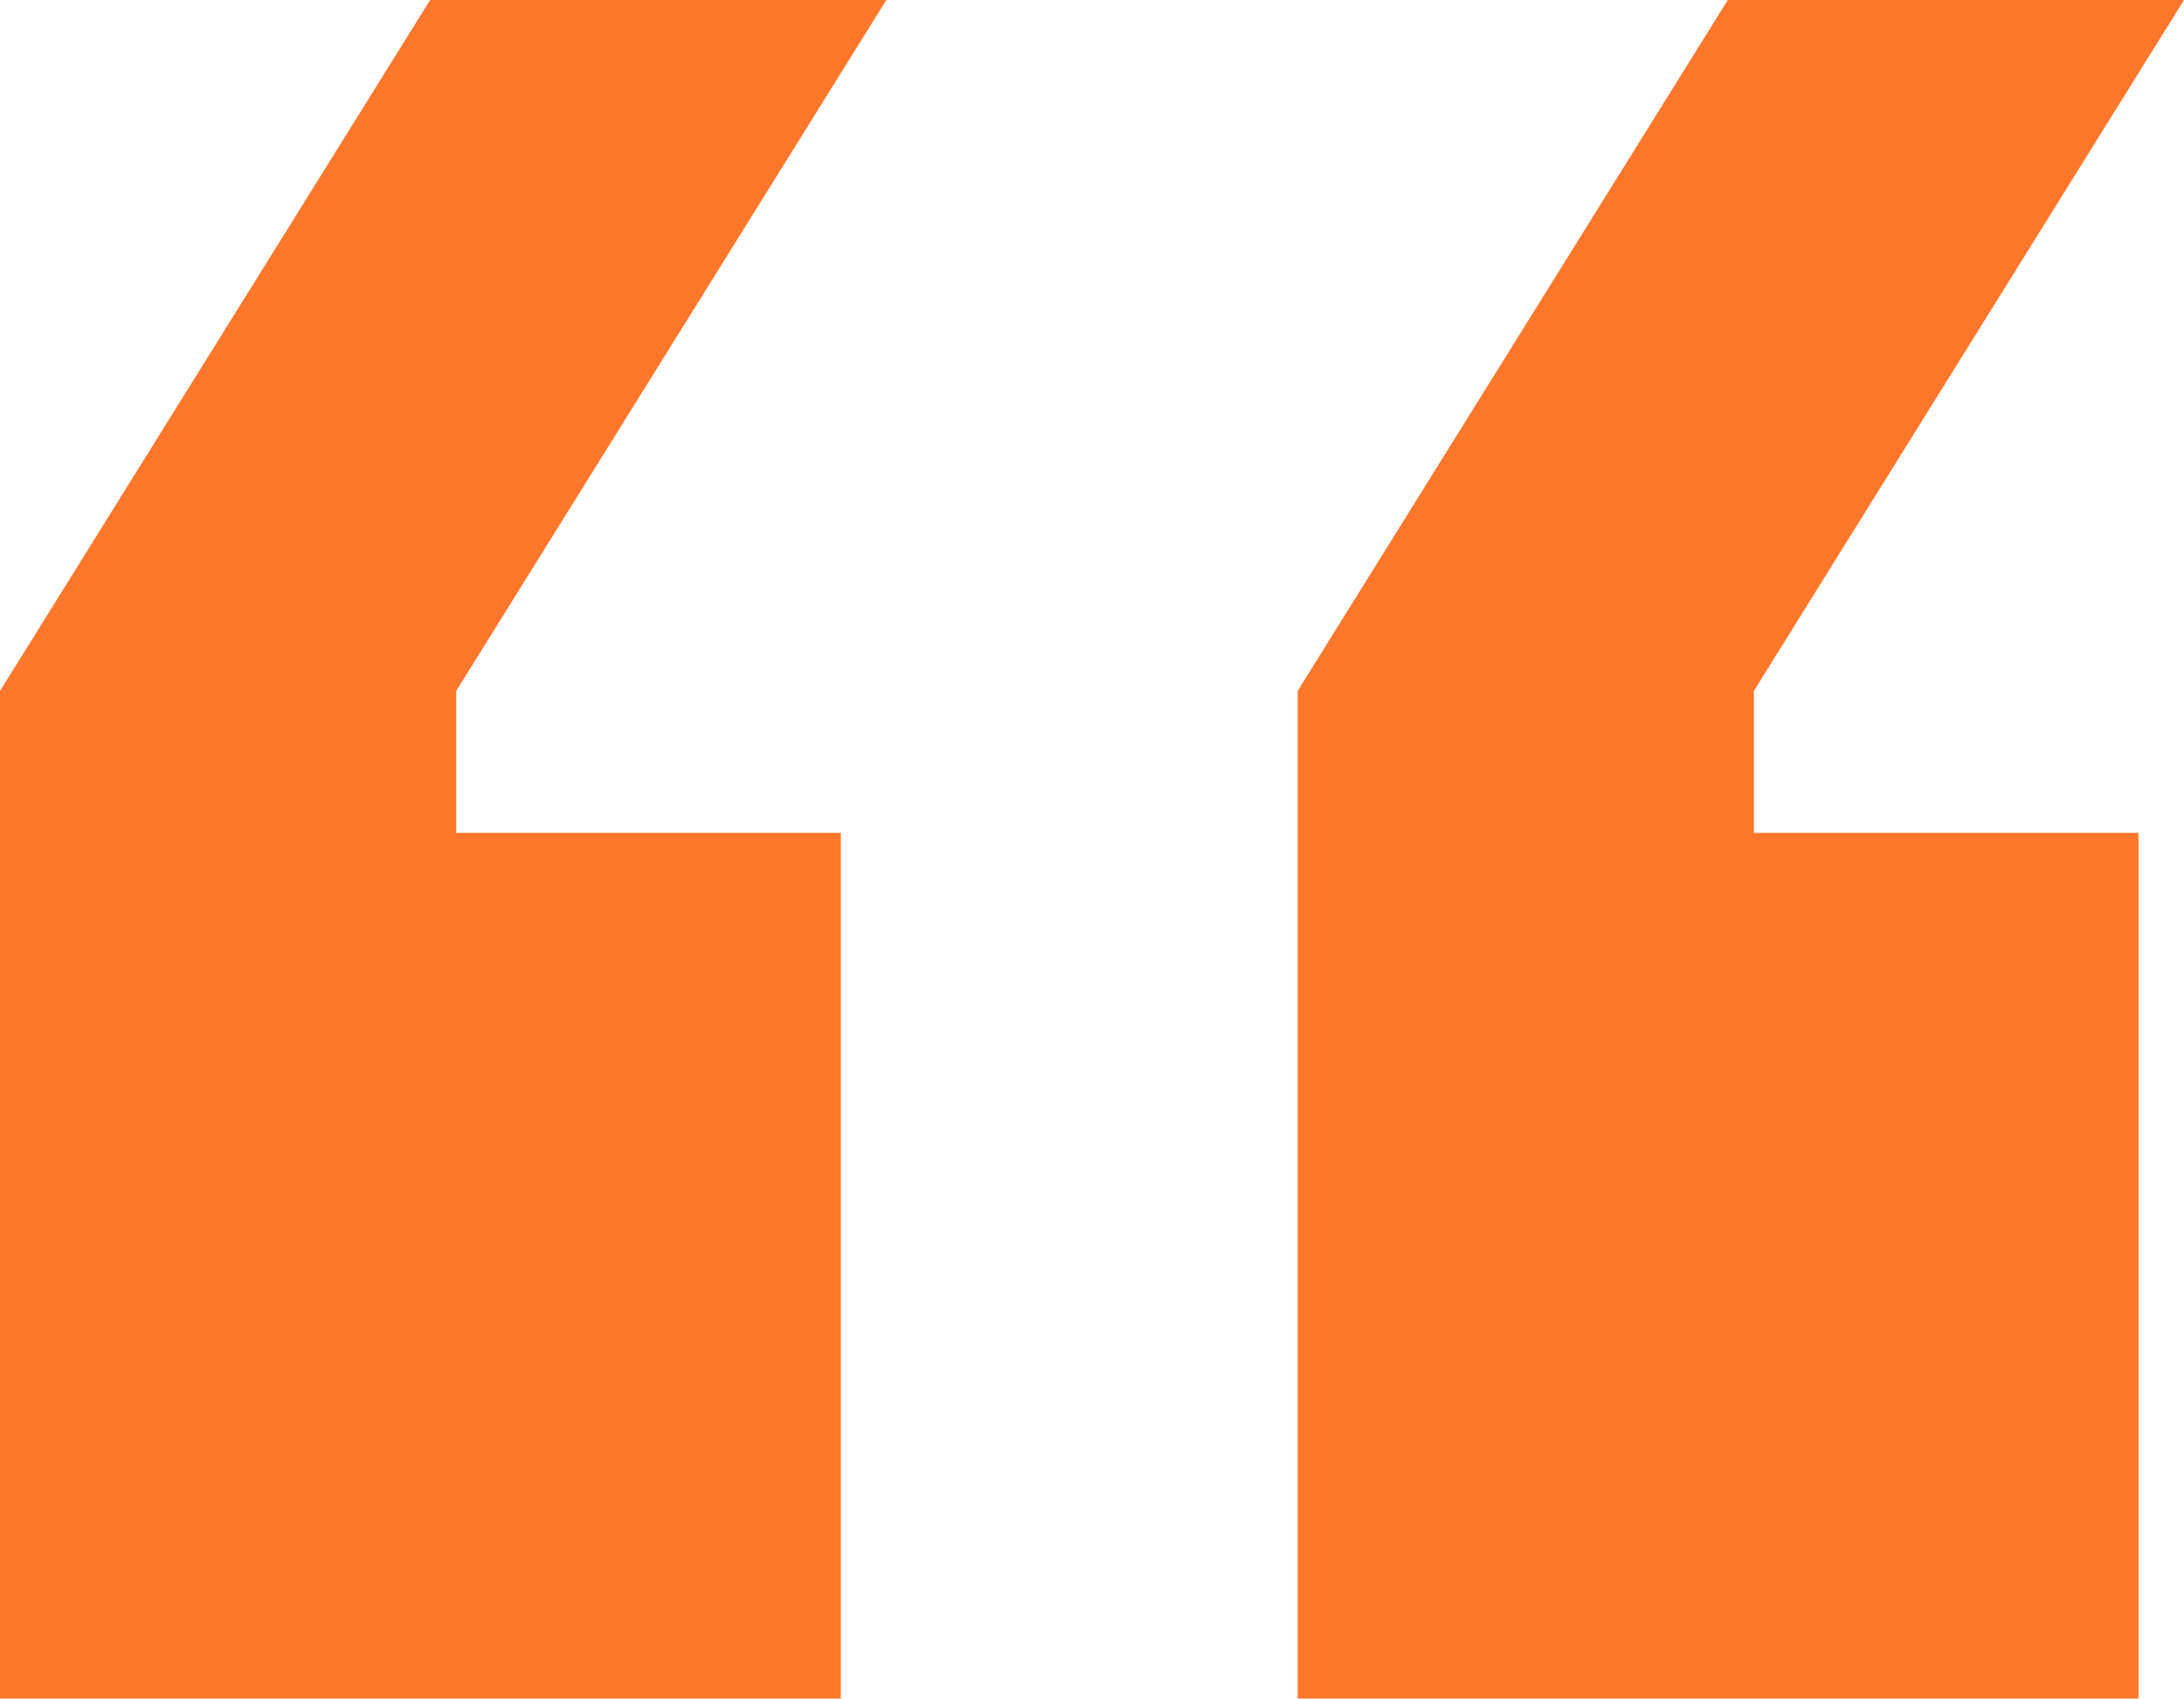
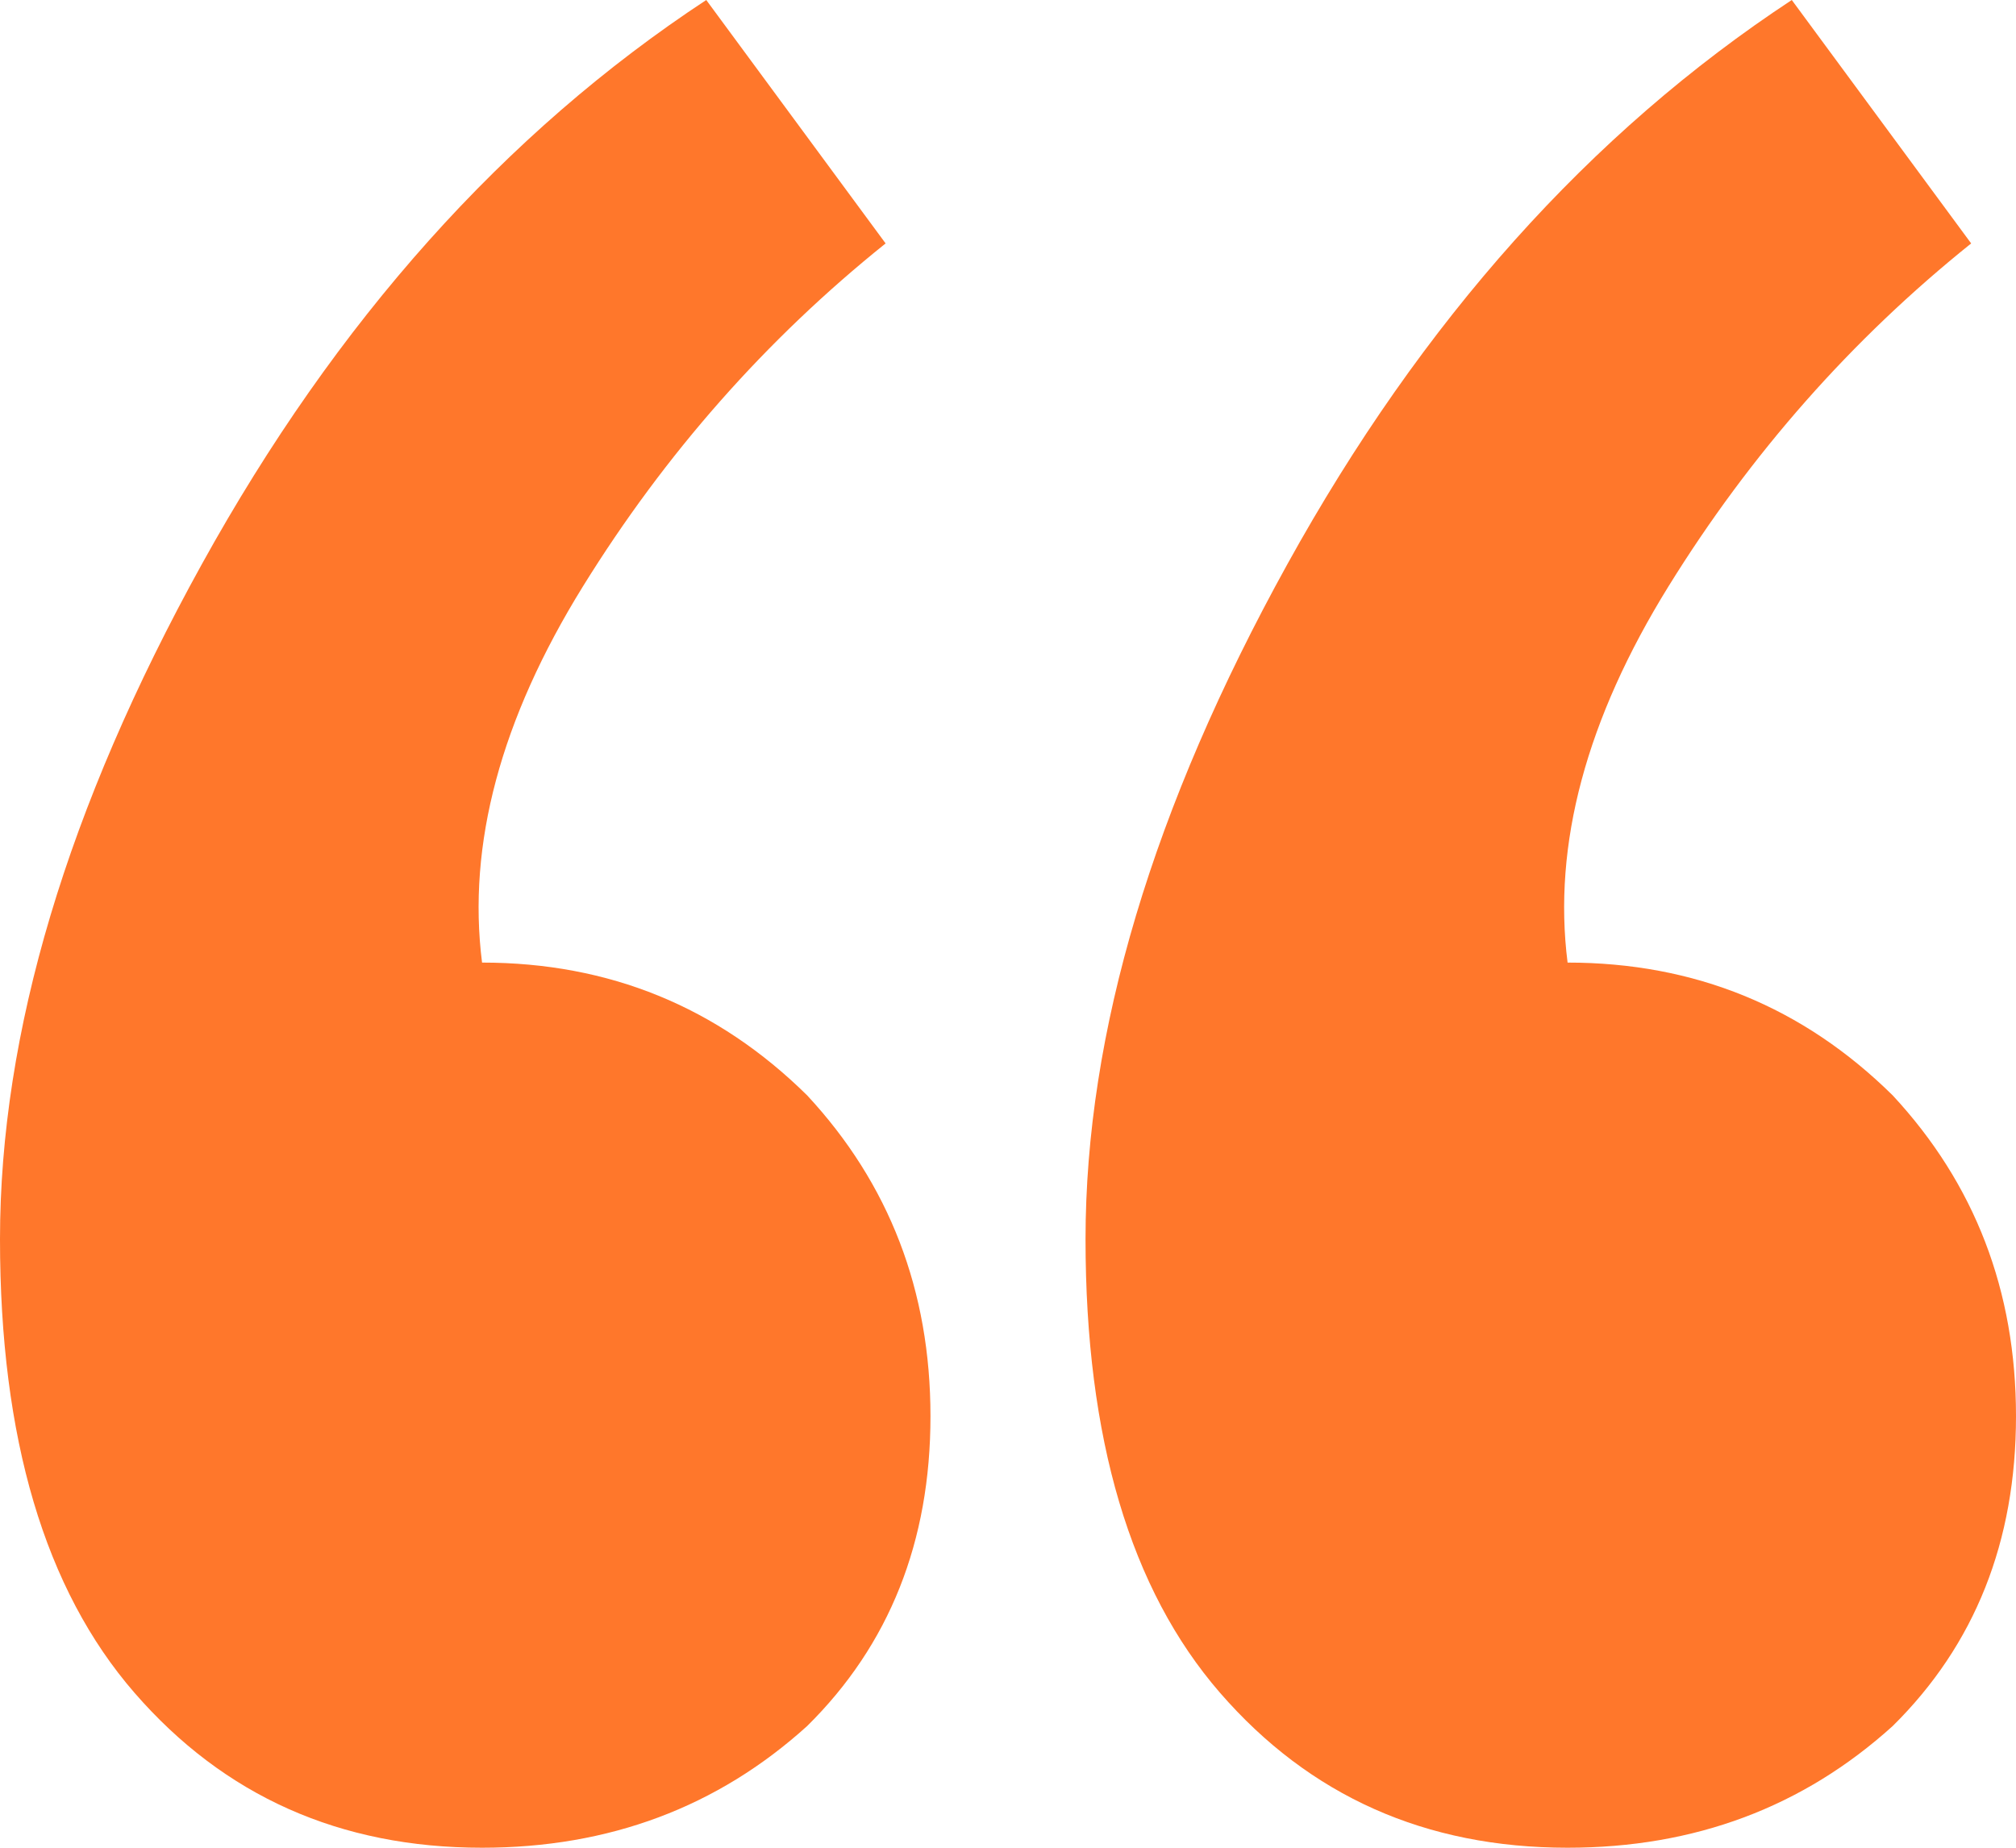
- <svg xmlns="http://www.w3.org/2000/svg" id="Layer_1" data-name="Layer 1" viewBox="0 0 36 28">
-   <defs>
-     <style>.cls-1{fill:#ff772b;}</style>
-   </defs>
-   <path class="cls-1" d="M7.52,13.73h6.34V28H0V11.39L7.09,0h7.52L7.52,11.39Zm21.39,0h6.34V28H21.39V11.39L28.48,0H36L28.91,11.39Z" />
+ <svg xmlns="http://www.w3.org/2000/svg" width="96" height="88" viewBox="0 0 96 88" fill="none">
+   <path fill-rule="evenodd" clip-rule="evenodd" d="M42.172 11.593C36.478 16.16 31.674 21.605 27.759 27.928C23.844 34.252 22.243 40.224 22.955 45.844C29.005 45.844 34.165 47.952 38.436 52.168C42.35 56.383 44.308 61.477 44.308 67.449C44.308 73.421 42.35 78.339 38.436 82.204C34.165 86.068 29.005 88 22.955 88C16.193 88 10.677 85.541 6.406 80.623C2.135 75.705 0 68.503 0 59.018C0 49.182 3.203 38.467 9.609 26.874C16.015 15.281 24.022 6.323 33.631 0L42.172 11.593ZM93.865 11.593C88.171 16.16 83.366 21.605 79.451 27.928C75.537 34.252 73.935 40.224 74.647 45.844C80.697 45.844 85.857 47.952 90.128 52.168C94.043 56.383 96 61.477 96 67.449C96 73.421 94.043 78.339 90.128 82.204C85.857 86.068 80.697 88 74.647 88C67.885 88 62.369 85.541 58.098 80.623C53.828 75.705 51.692 68.503 51.692 59.018C51.692 49.182 54.895 38.467 61.301 26.874C67.707 15.281 75.715 6.323 85.323 0L93.865 11.593Z" fill="#FF772B" />
</svg>
